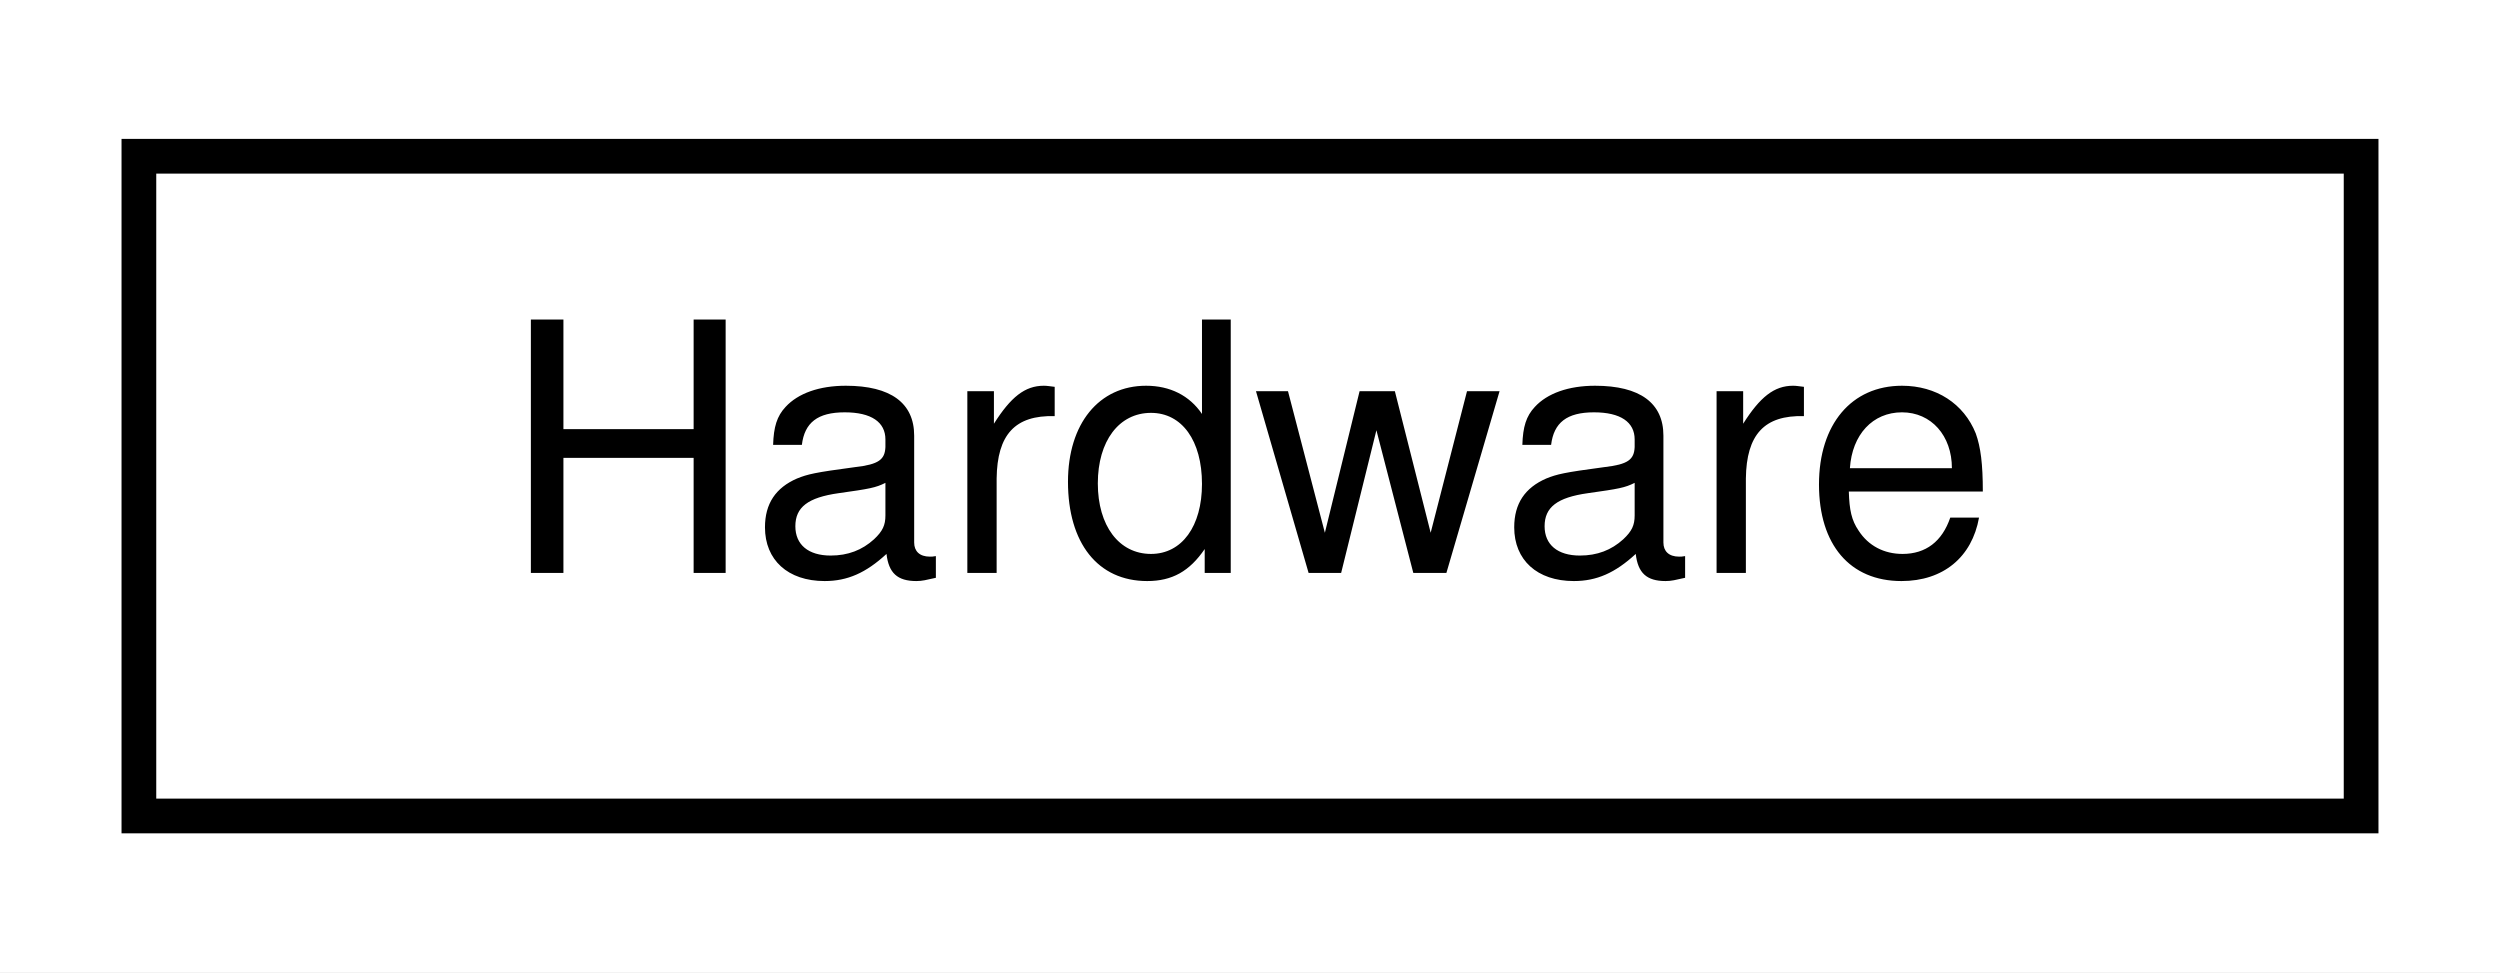
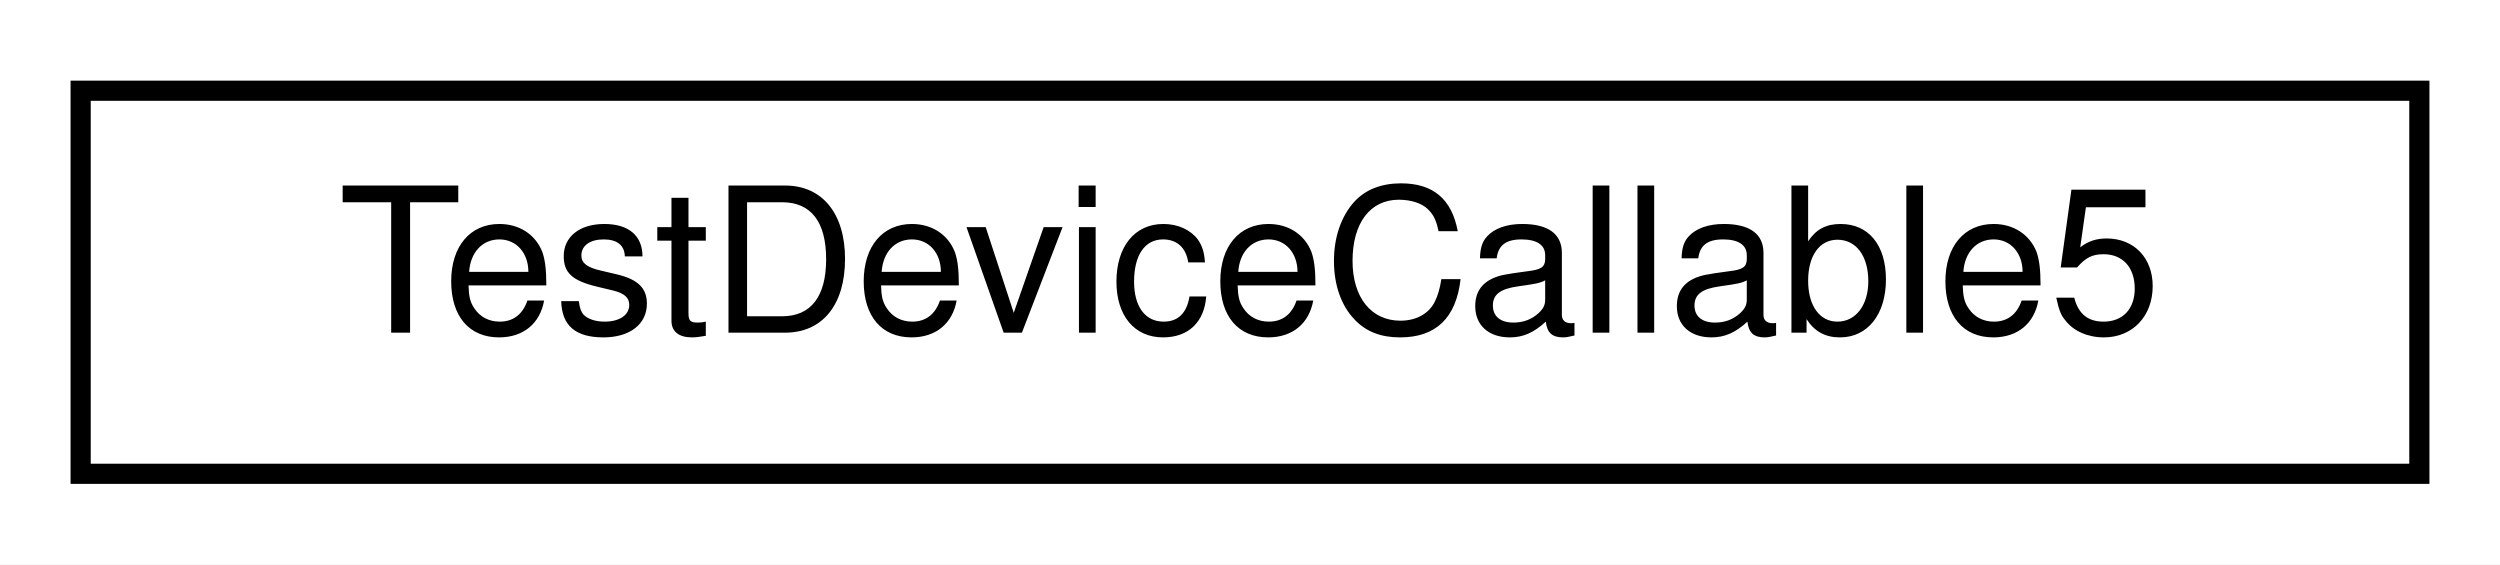
- <svg xmlns="http://www.w3.org/2000/svg" xmlns:xlink="http://www.w3.org/1999/xlink" width="72pt" height="28pt" viewBox="0.00 0.00 72.00 28.00">
+ <svg xmlns="http://www.w3.org/2000/svg" xmlns:xlink="http://www.w3.org/1999/xlink" width="124pt" height="28pt" viewBox="0.00 0.00 124.00 28.00">
  <g id="graph0" class="graph" transform="scale(1 1) rotate(0) translate(4 24)">
-     <polygon fill="white" stroke="transparent" points="-4,4 -4,-24 68,-24 68,4 -4,4" />
+     <polygon fill="white" stroke="transparent" points="-4,4 -4,-24 120,-24 120,4 -4,4" />
    <g id="node1" class="node">
      <g id="a_node1">
-         <a xlink:href="class_hardware.html" target="_top" xlink:title="Some dummy &quot;hardware&quot;.">
-           <polygon fill="white" stroke="black" points="0,-0.5 0,-19.5 64,-19.5 64,-0.5 0,-0.5" />
-           <text text-anchor="middle" x="32" y="-7.5" font-family="Helvetica,sans-Serif" font-size="10.00">Hardware</text>
+         <a xlink:href="struct_test_device_callable5.html" target="_top" xlink:title=" ">
+           <polygon fill="white" stroke="black" points="0,-0.5 0,-19.5 116,-19.5 116,-0.5 0,-0.5" />
+           <text text-anchor="middle" x="58" y="-7.5" font-family="Helvetica,sans-Serif" font-size="10.00">TestDeviceCallable5</text>
        </a>
      </g>
    </g>
  </g>
</svg>
